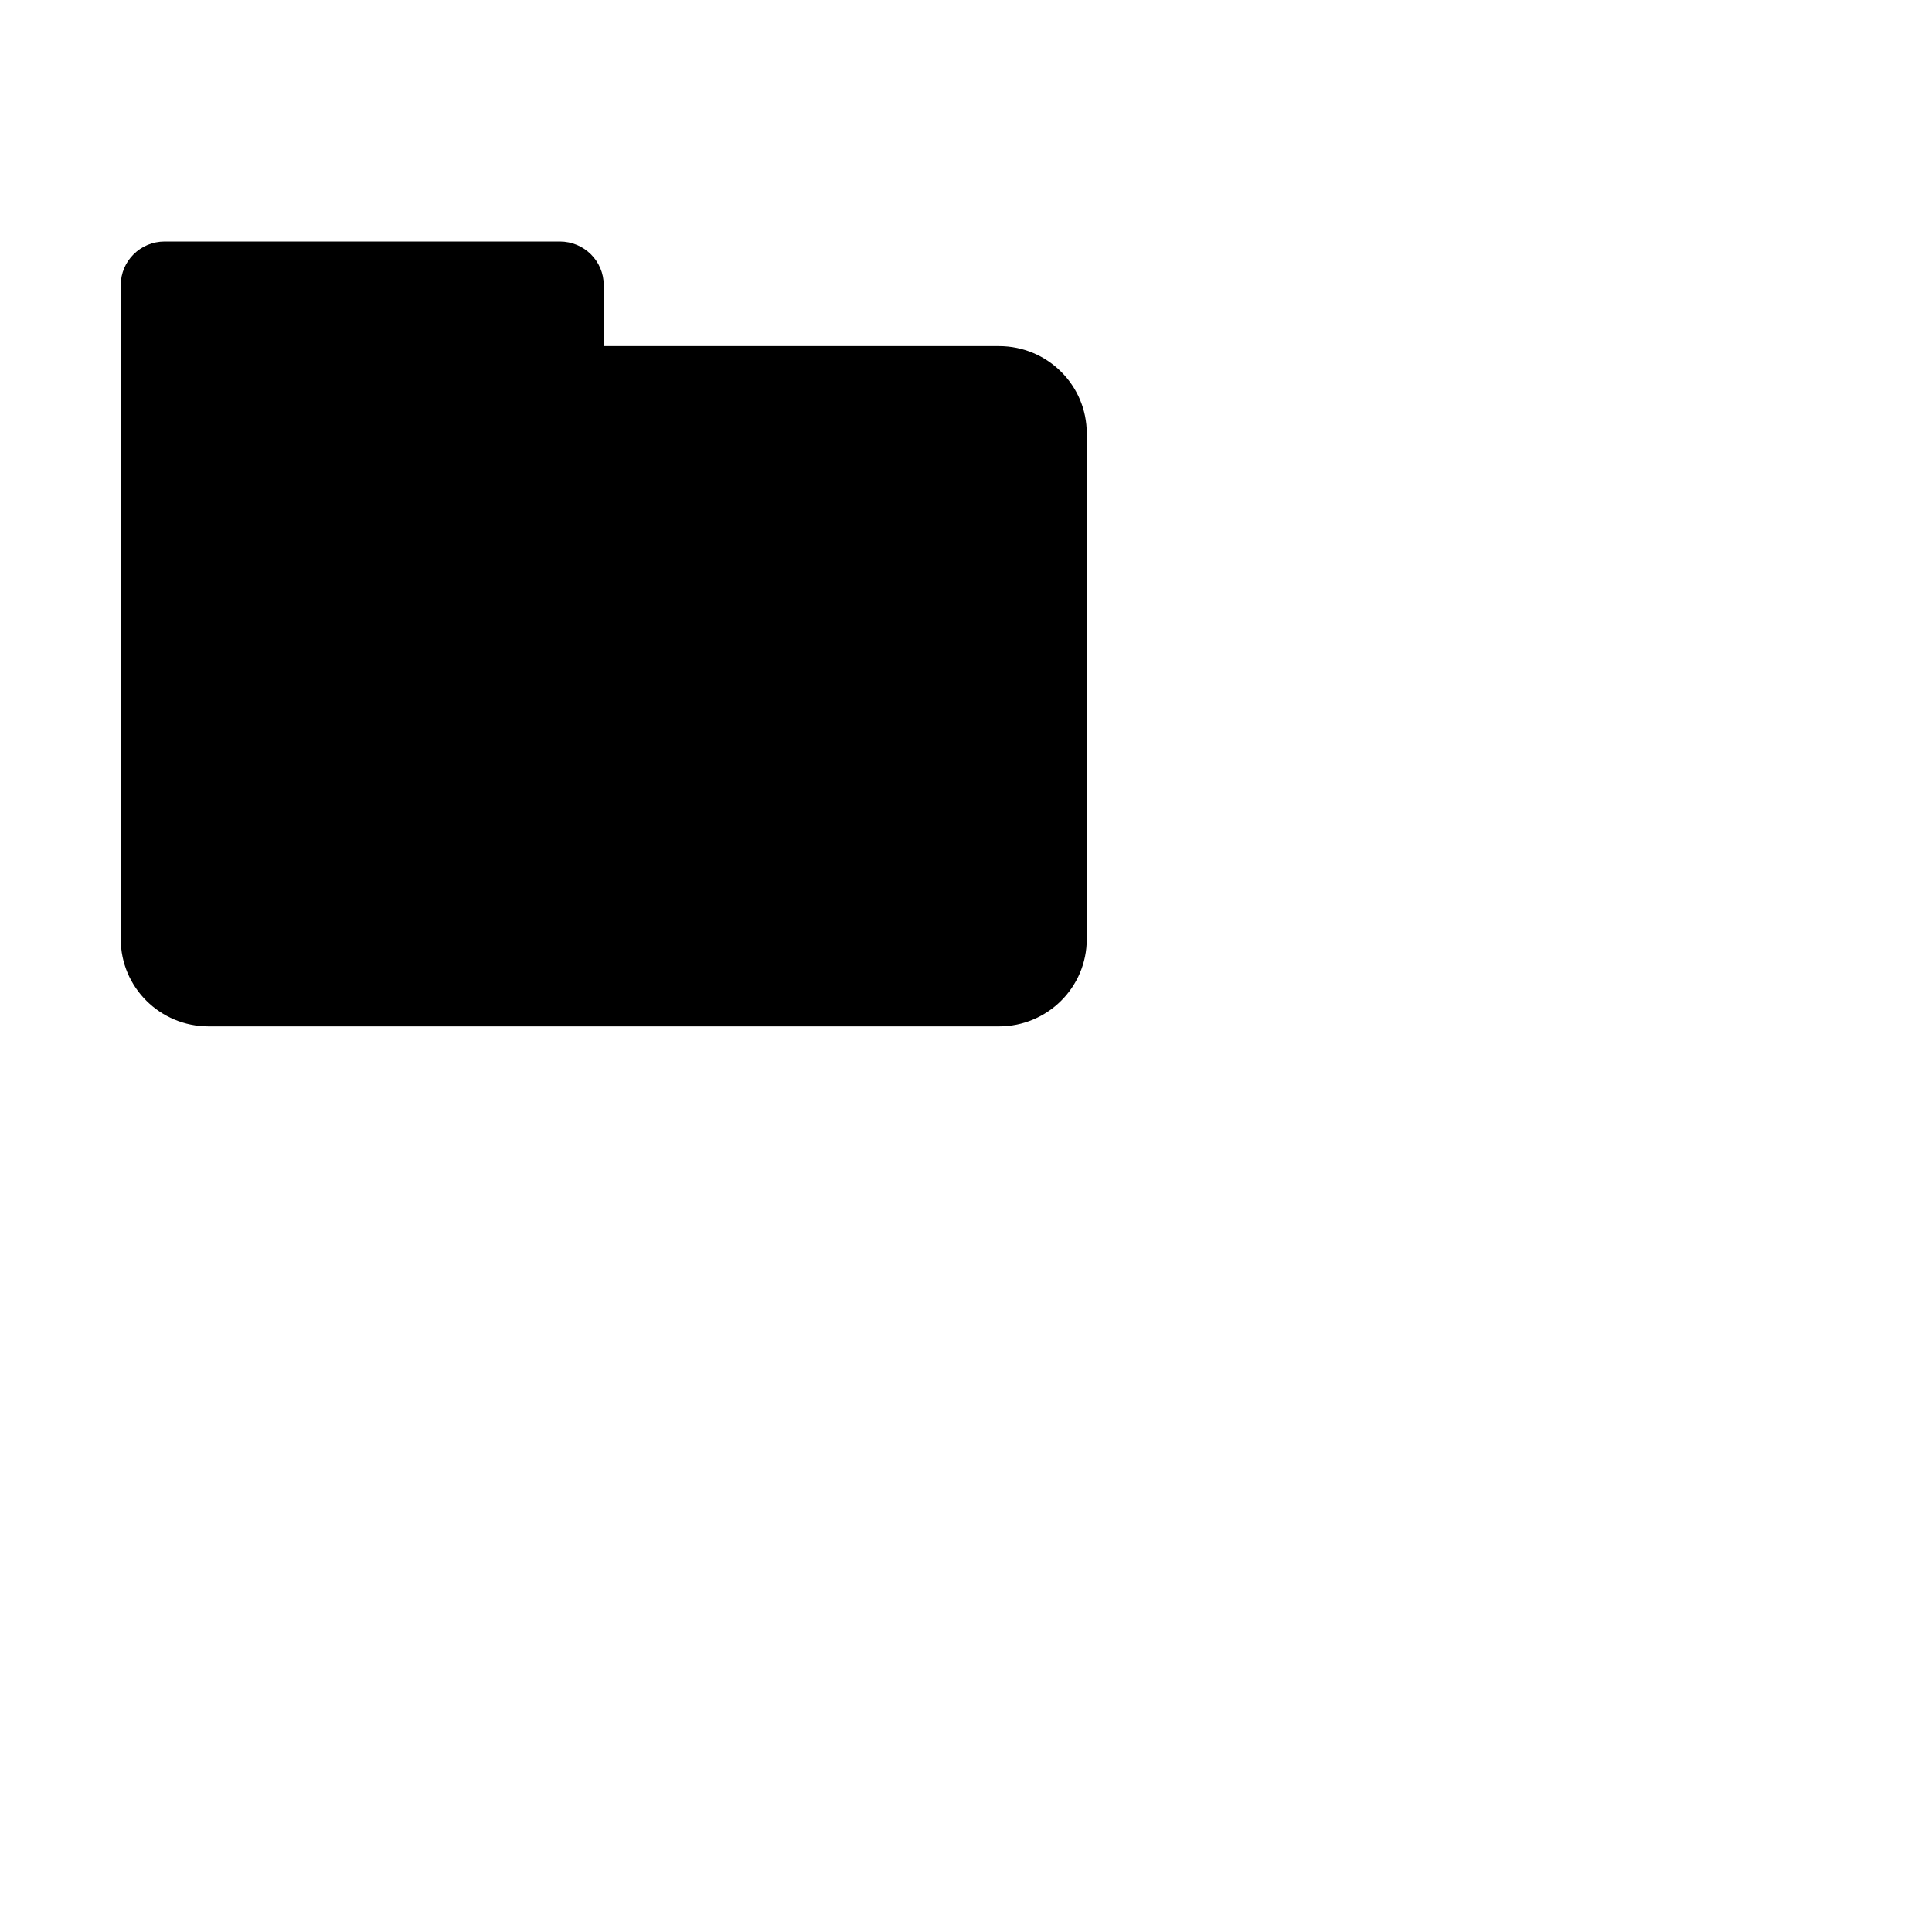
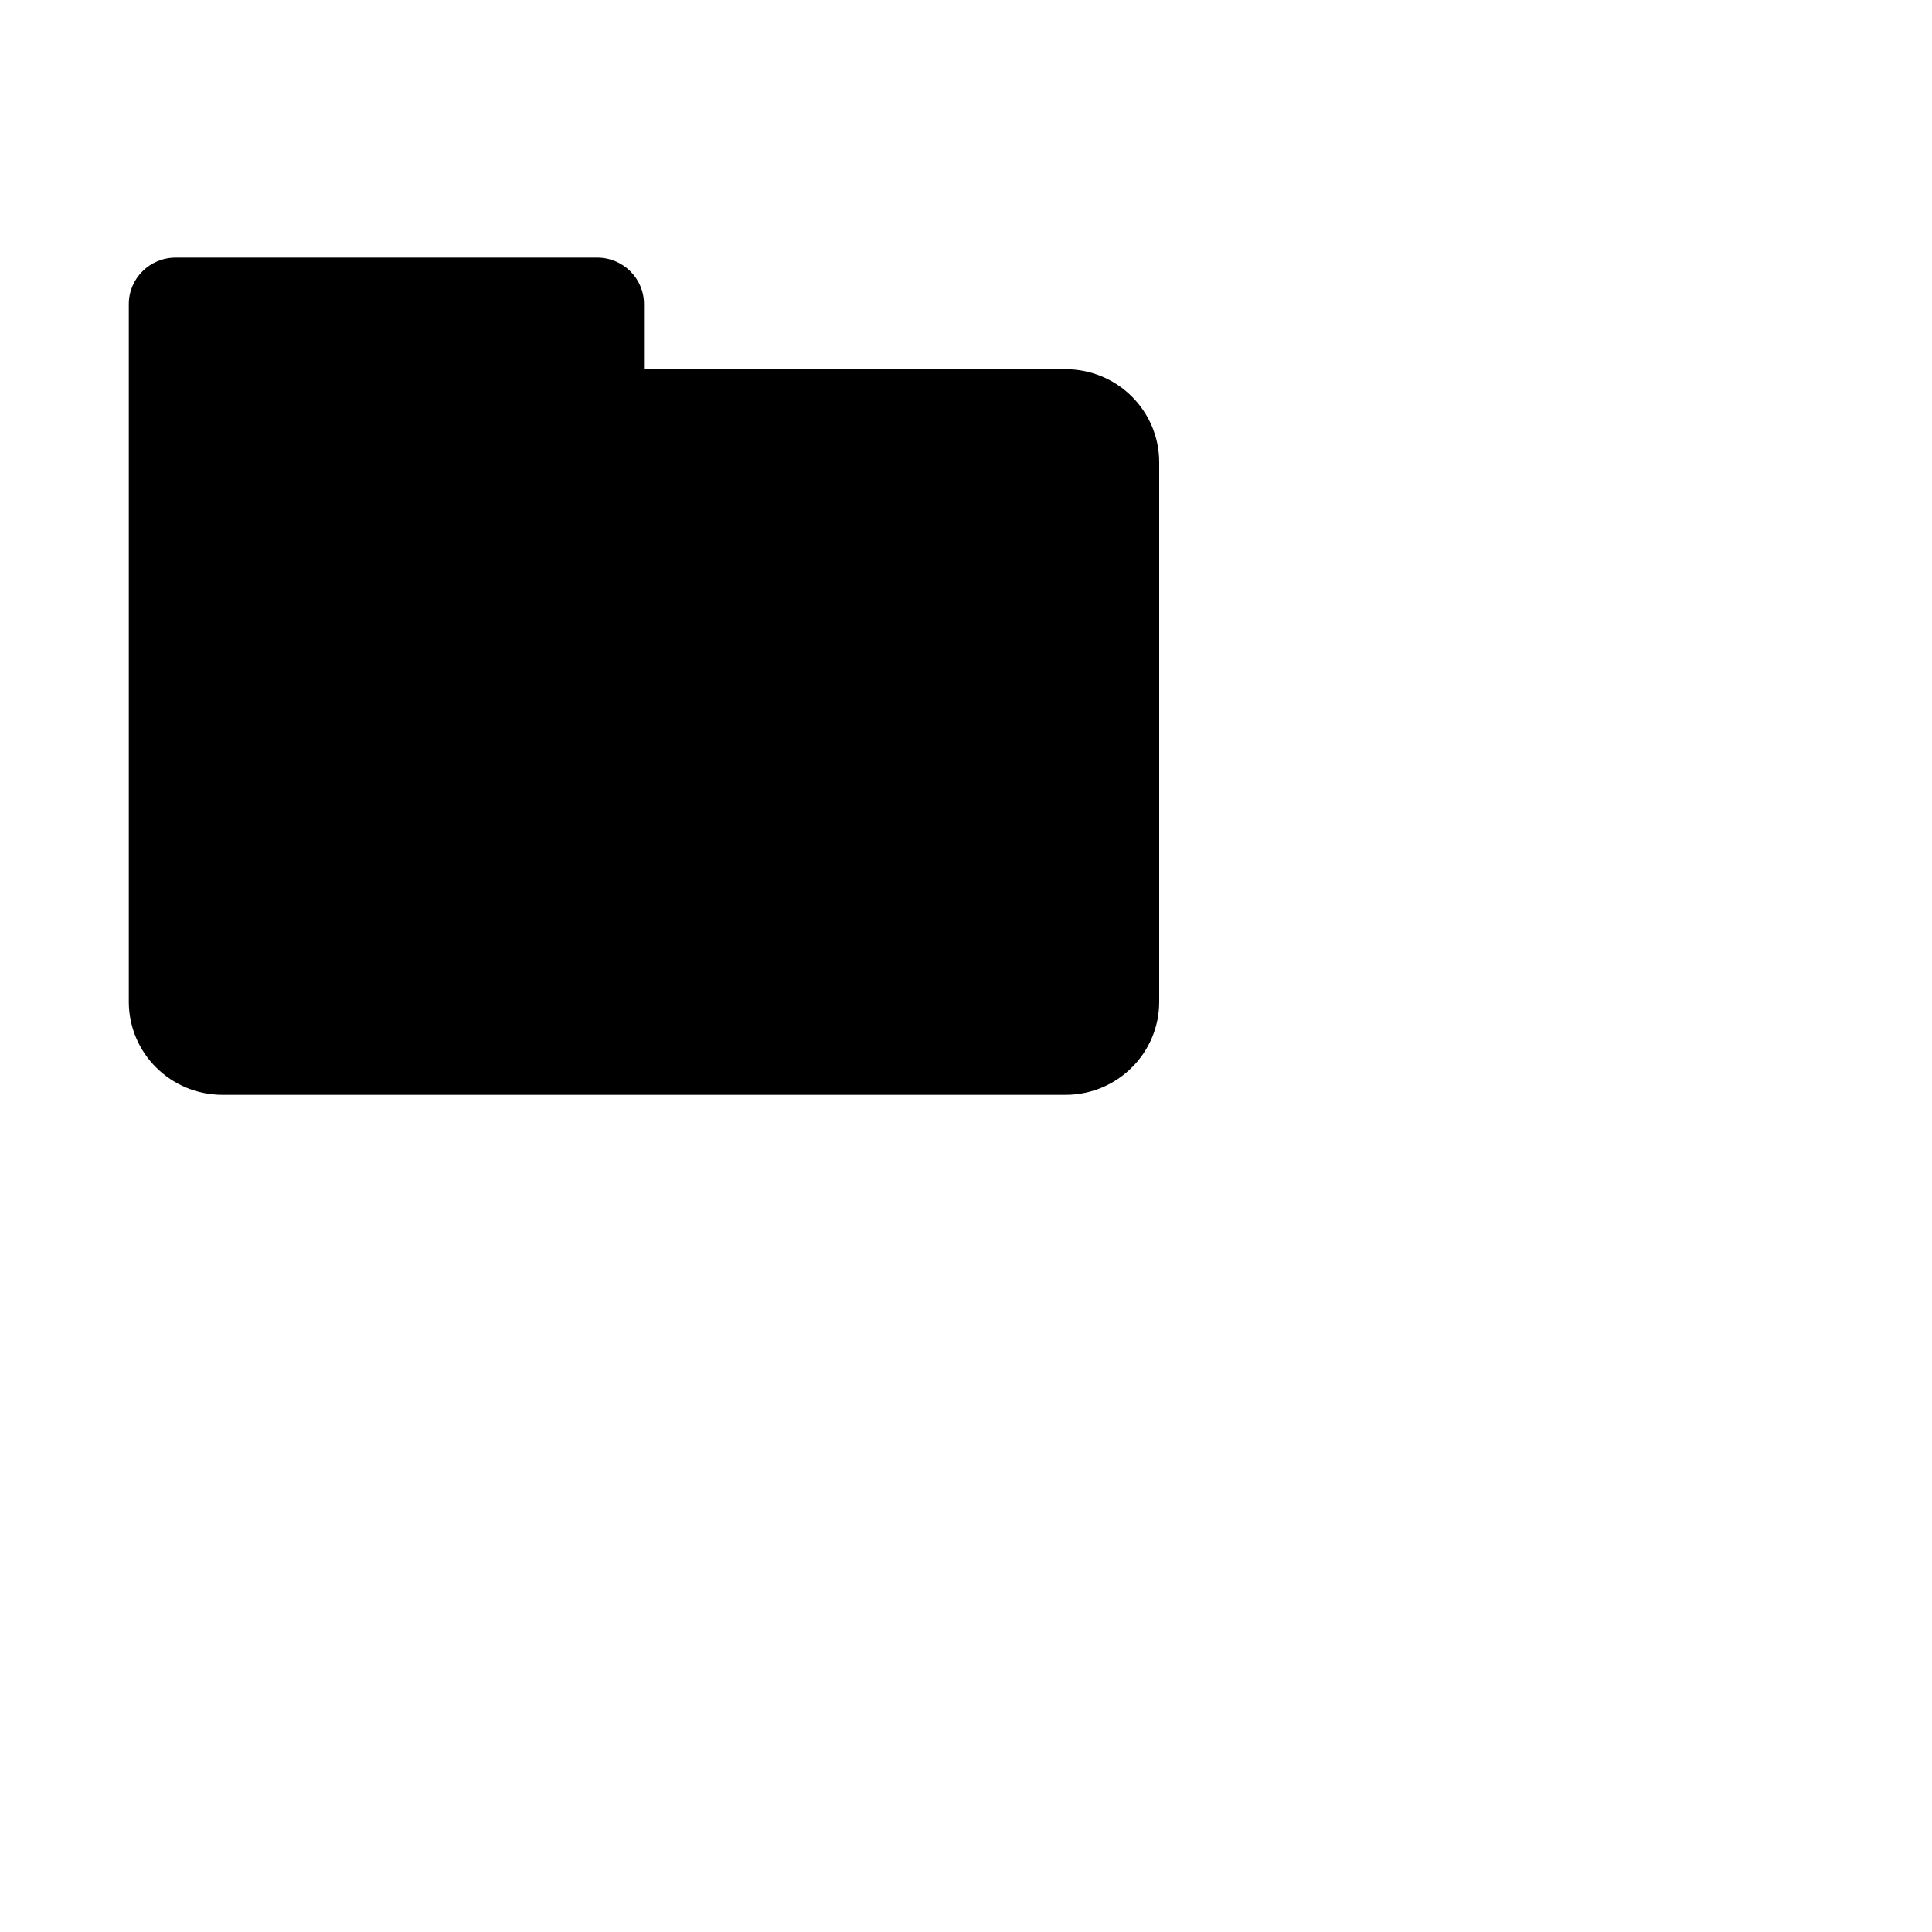
- <svg xmlns="http://www.w3.org/2000/svg" width="64" height="64" viewBox="0 0 32 32" fill="none">
+ <svg xmlns="http://www.w3.org/2000/svg" width="64" height="64" viewBox="0 0 30 30" fill="none">
  <path d="M2.727 4C2.326 4 2 4.323 2 4.722V15.556C2 16.353 2.651 17 3.455 17H16.546C17.349 17 18 16.353 18 15.556V7.178C18 6.38 17.349 5.733 16.546 5.733H10V4.722C10 4.323 9.674 4 9.273 4H2.727Z" fill="currentColor" />
</svg>
